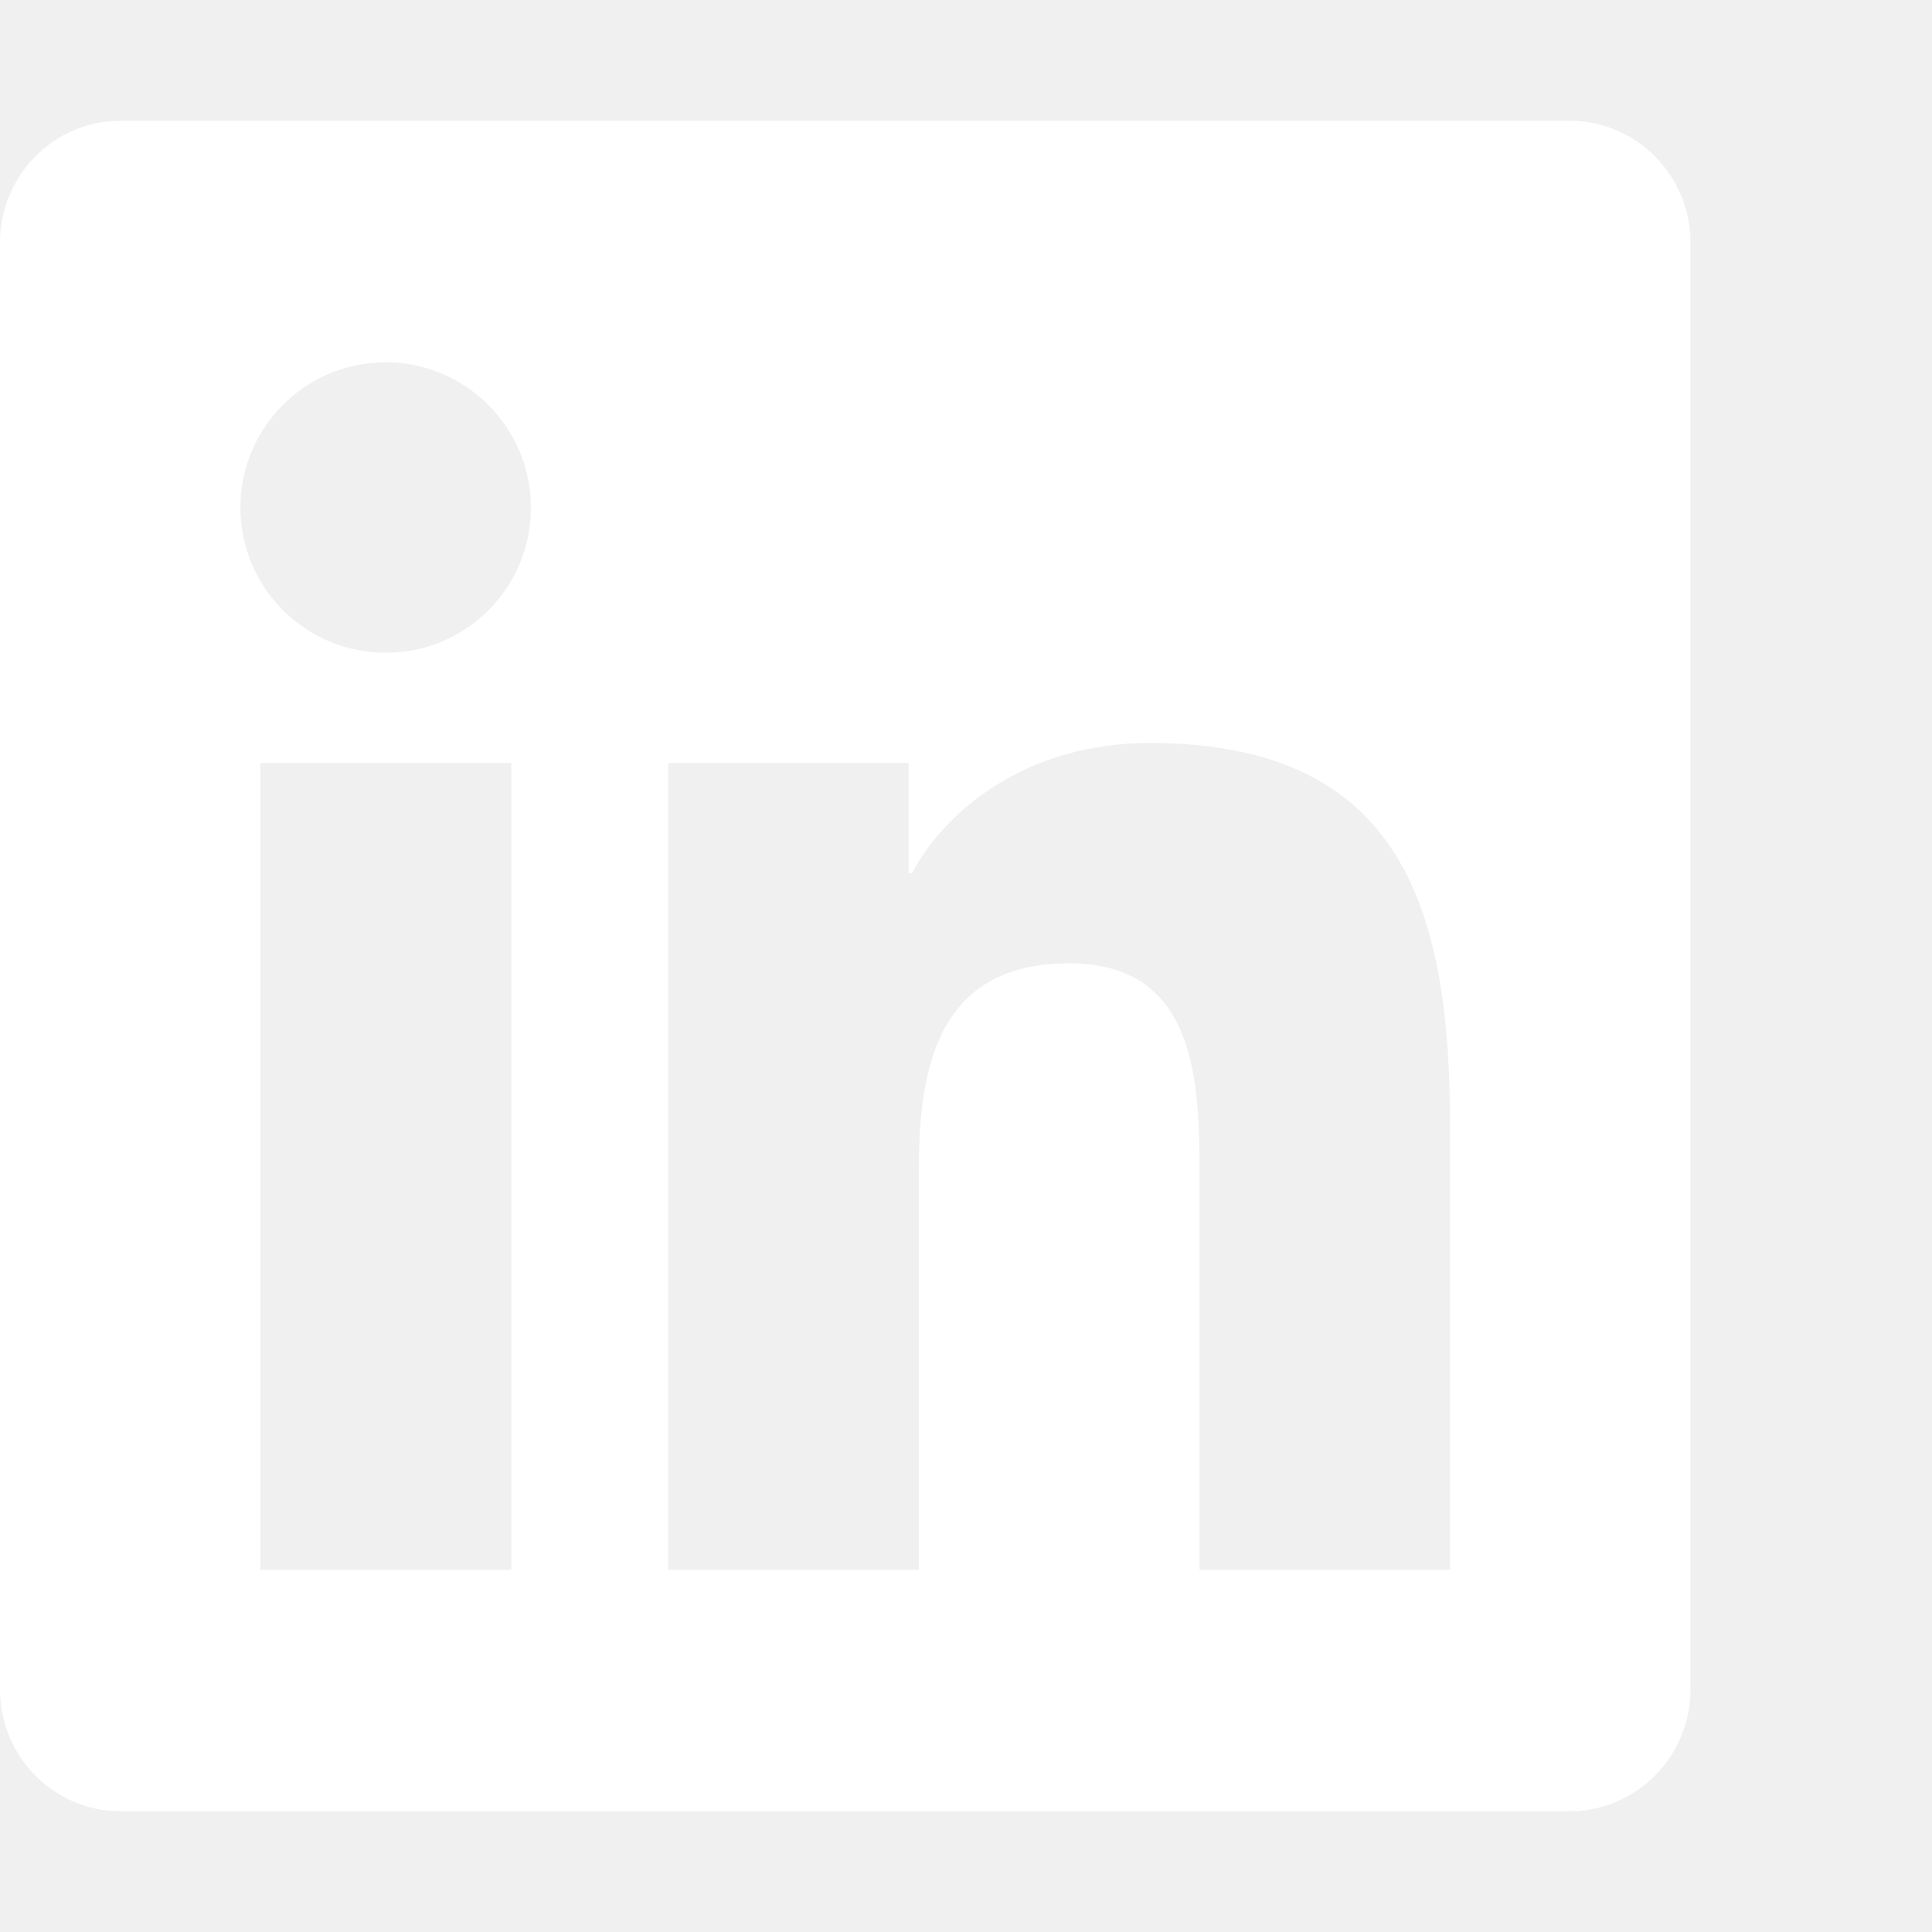
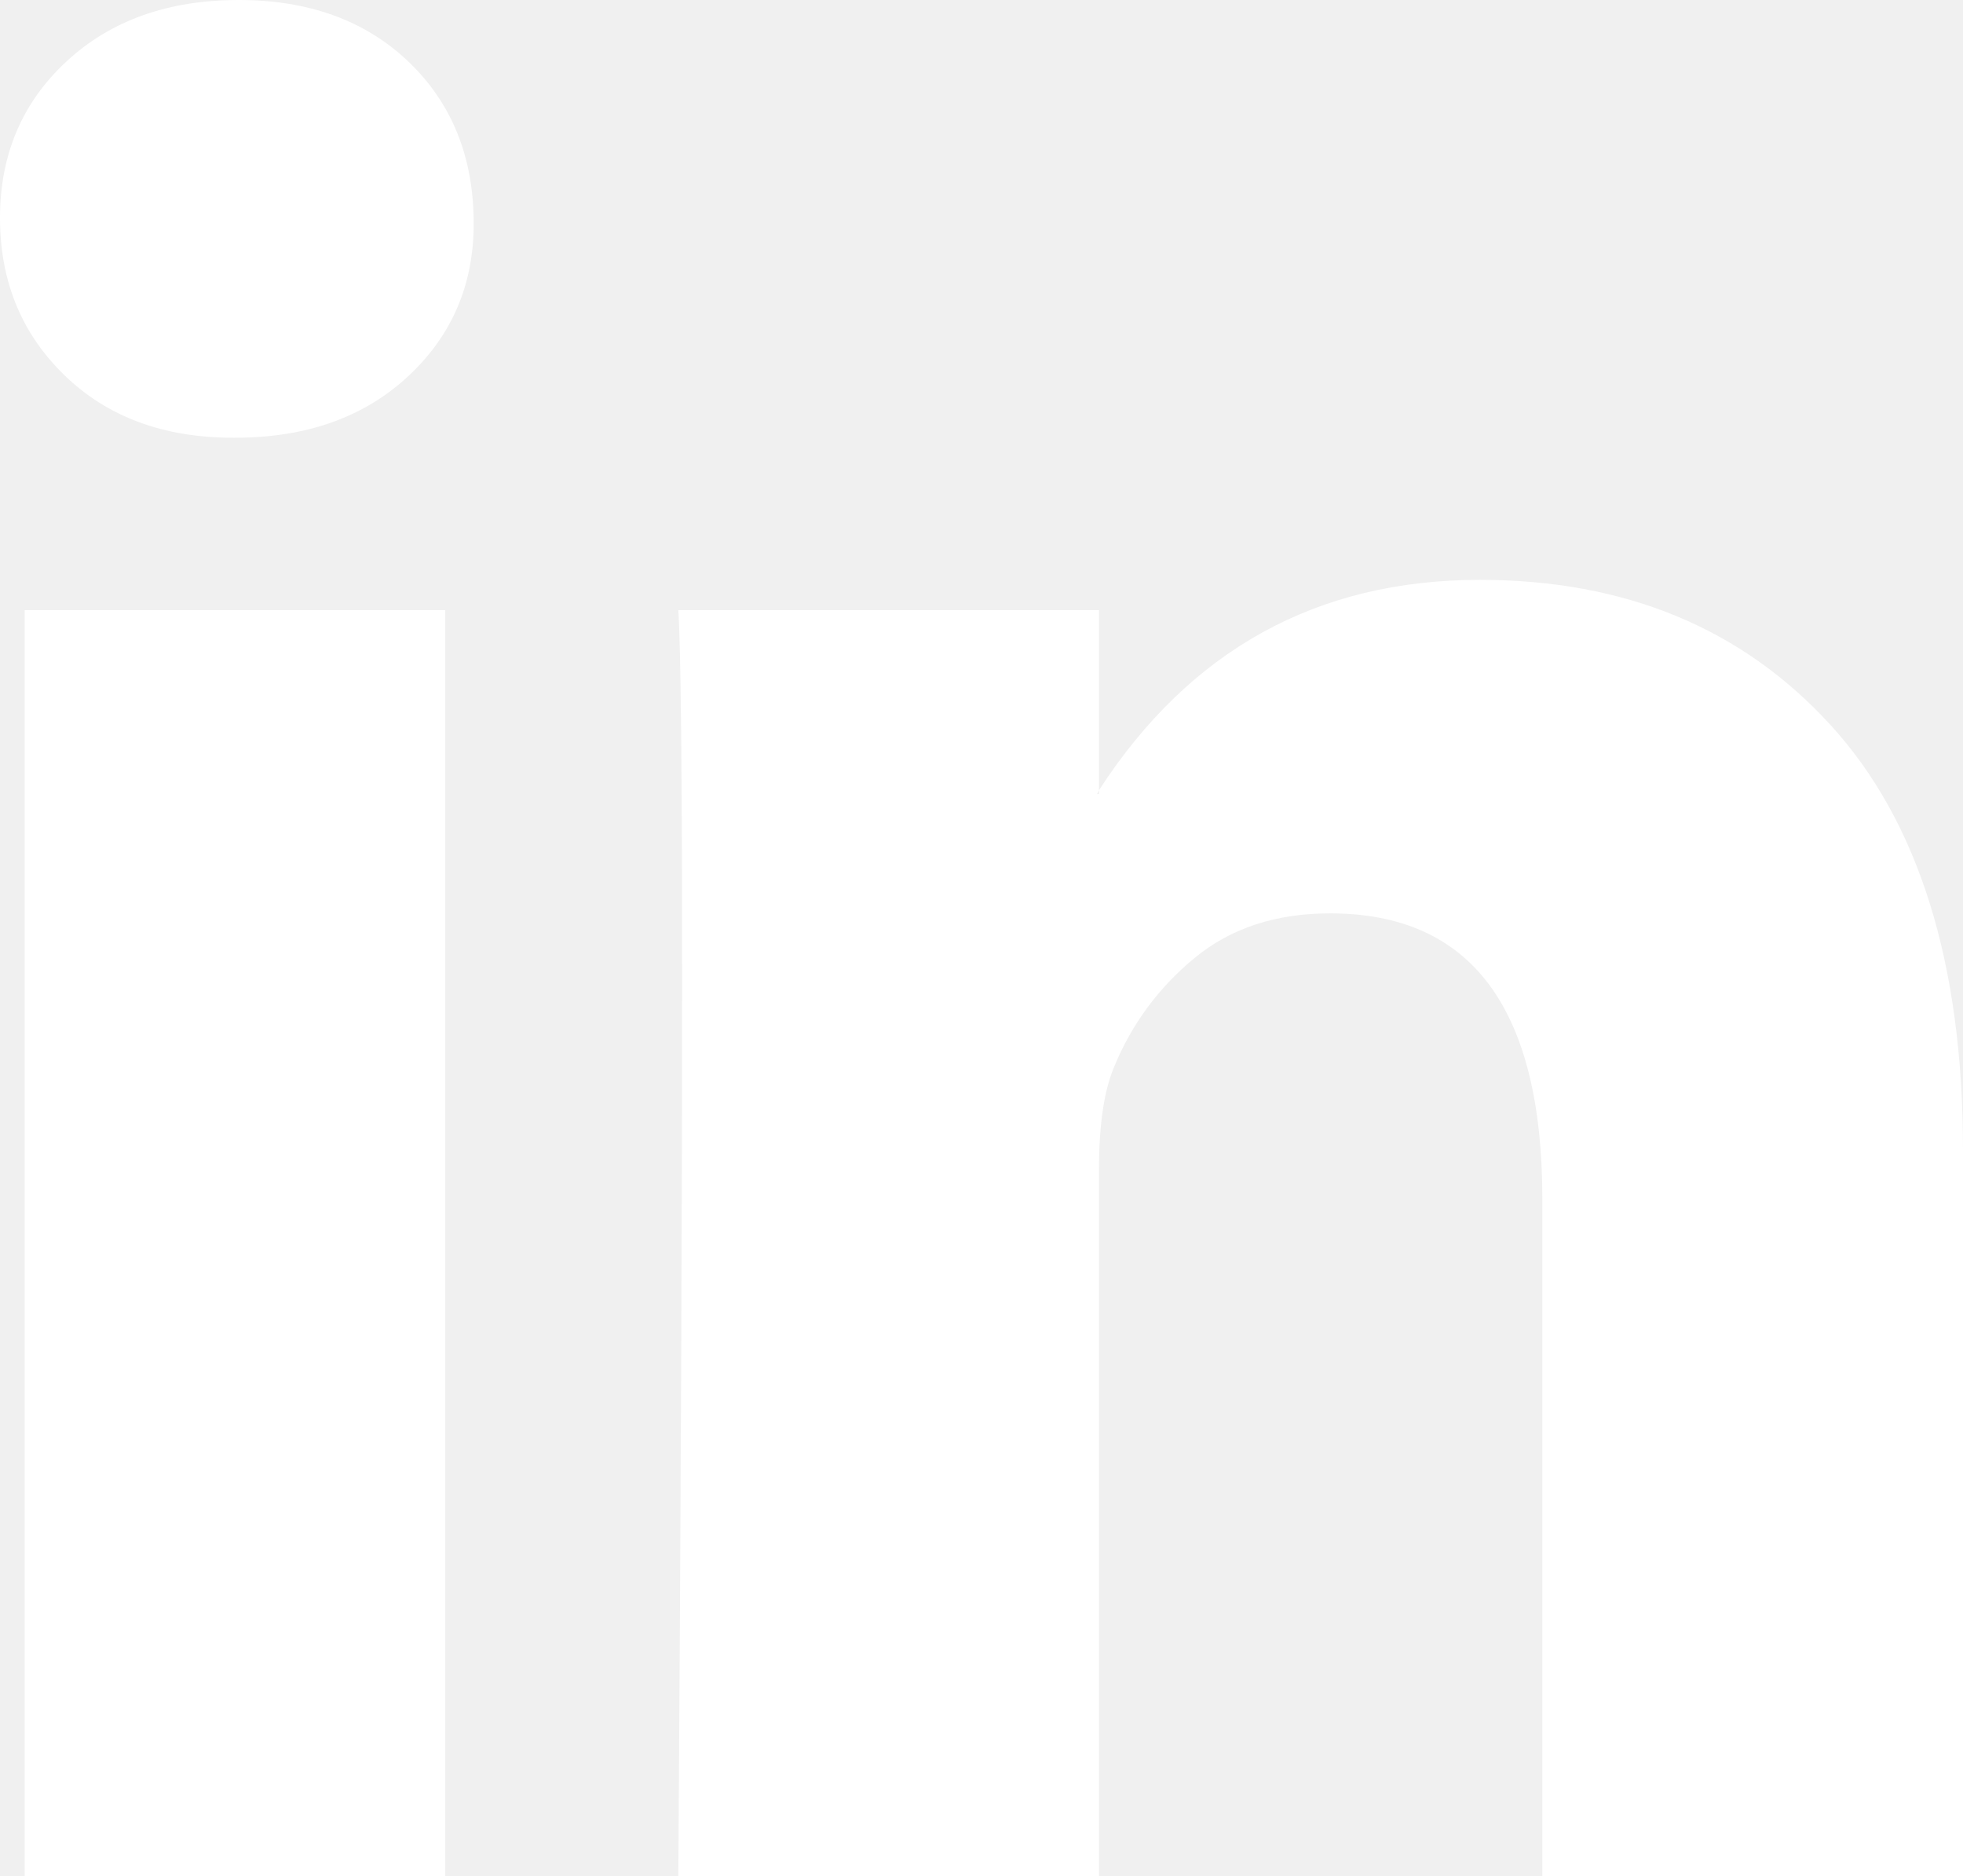
- <svg xmlns="http://www.w3.org/2000/svg" width="16" height="16" viewBox="0 0 16 16">
-   <path d="M13 1H0.997C0.447 1 0 1.453 0 2.009V13.991C0 14.547 0.447 15 0.997 15H13C13.55 15 14 14.547 14 13.991V2.009C14 1.453 13.55 1 13 1ZM4.231 13H2.156V6.319H4.234V13H4.231ZM3.194 5.406C2.528 5.406 1.991 4.866 1.991 4.203C1.991 3.541 2.528 3 3.194 3C3.856 3 4.397 3.541 4.397 4.203C4.397 4.869 3.859 5.406 3.194 5.406ZM12.009 13H9.934V9.75C9.934 8.975 9.919 7.978 8.856 7.978C7.775 7.978 7.609 8.822 7.609 9.694V13H5.534V6.319H7.525V7.231H7.553C7.831 6.706 8.509 6.153 9.519 6.153C11.619 6.153 12.009 7.537 12.009 9.338V13Z" fill="white" />
+ <svg xmlns="http://www.w3.org/2000/svg" viewBox="0 5 1036 990" id="Linkedin">
+   <path d="M0 120c0-33.334 11.667-60.834 35-82.5C58.333 15.833 88.667 5 126 5c36.667 0 66.333 10.666 89 32 23.333 22 35 50.666 35 86 0 32-11.333 58.666-34 80-23.333 22-54 33-92 33h-1c-36.667 0-66.333-11-89-33S0 153.333 0 120zm13 875V327h222v668H13zm345 0h222V622c0-23.334 2.667-41.334 8-54 9.333-22.667 23.5-41.834 42.5-57.5 19-15.667 42.833-23.5 71.5-23.5 74.667 0 112 50.333 112 151v357h222V612c0-98.667-23.333-173.5-70-224.5S857.667 311 781 311c-86 0-153 37-201 111v2h-1l1-2v-95H358c1.333 21.333 2 87.666 2 199 0 111.333-.667 267.666-2 469z" fill="#ffffff" class="color000000 svgShape" />
</svg>
